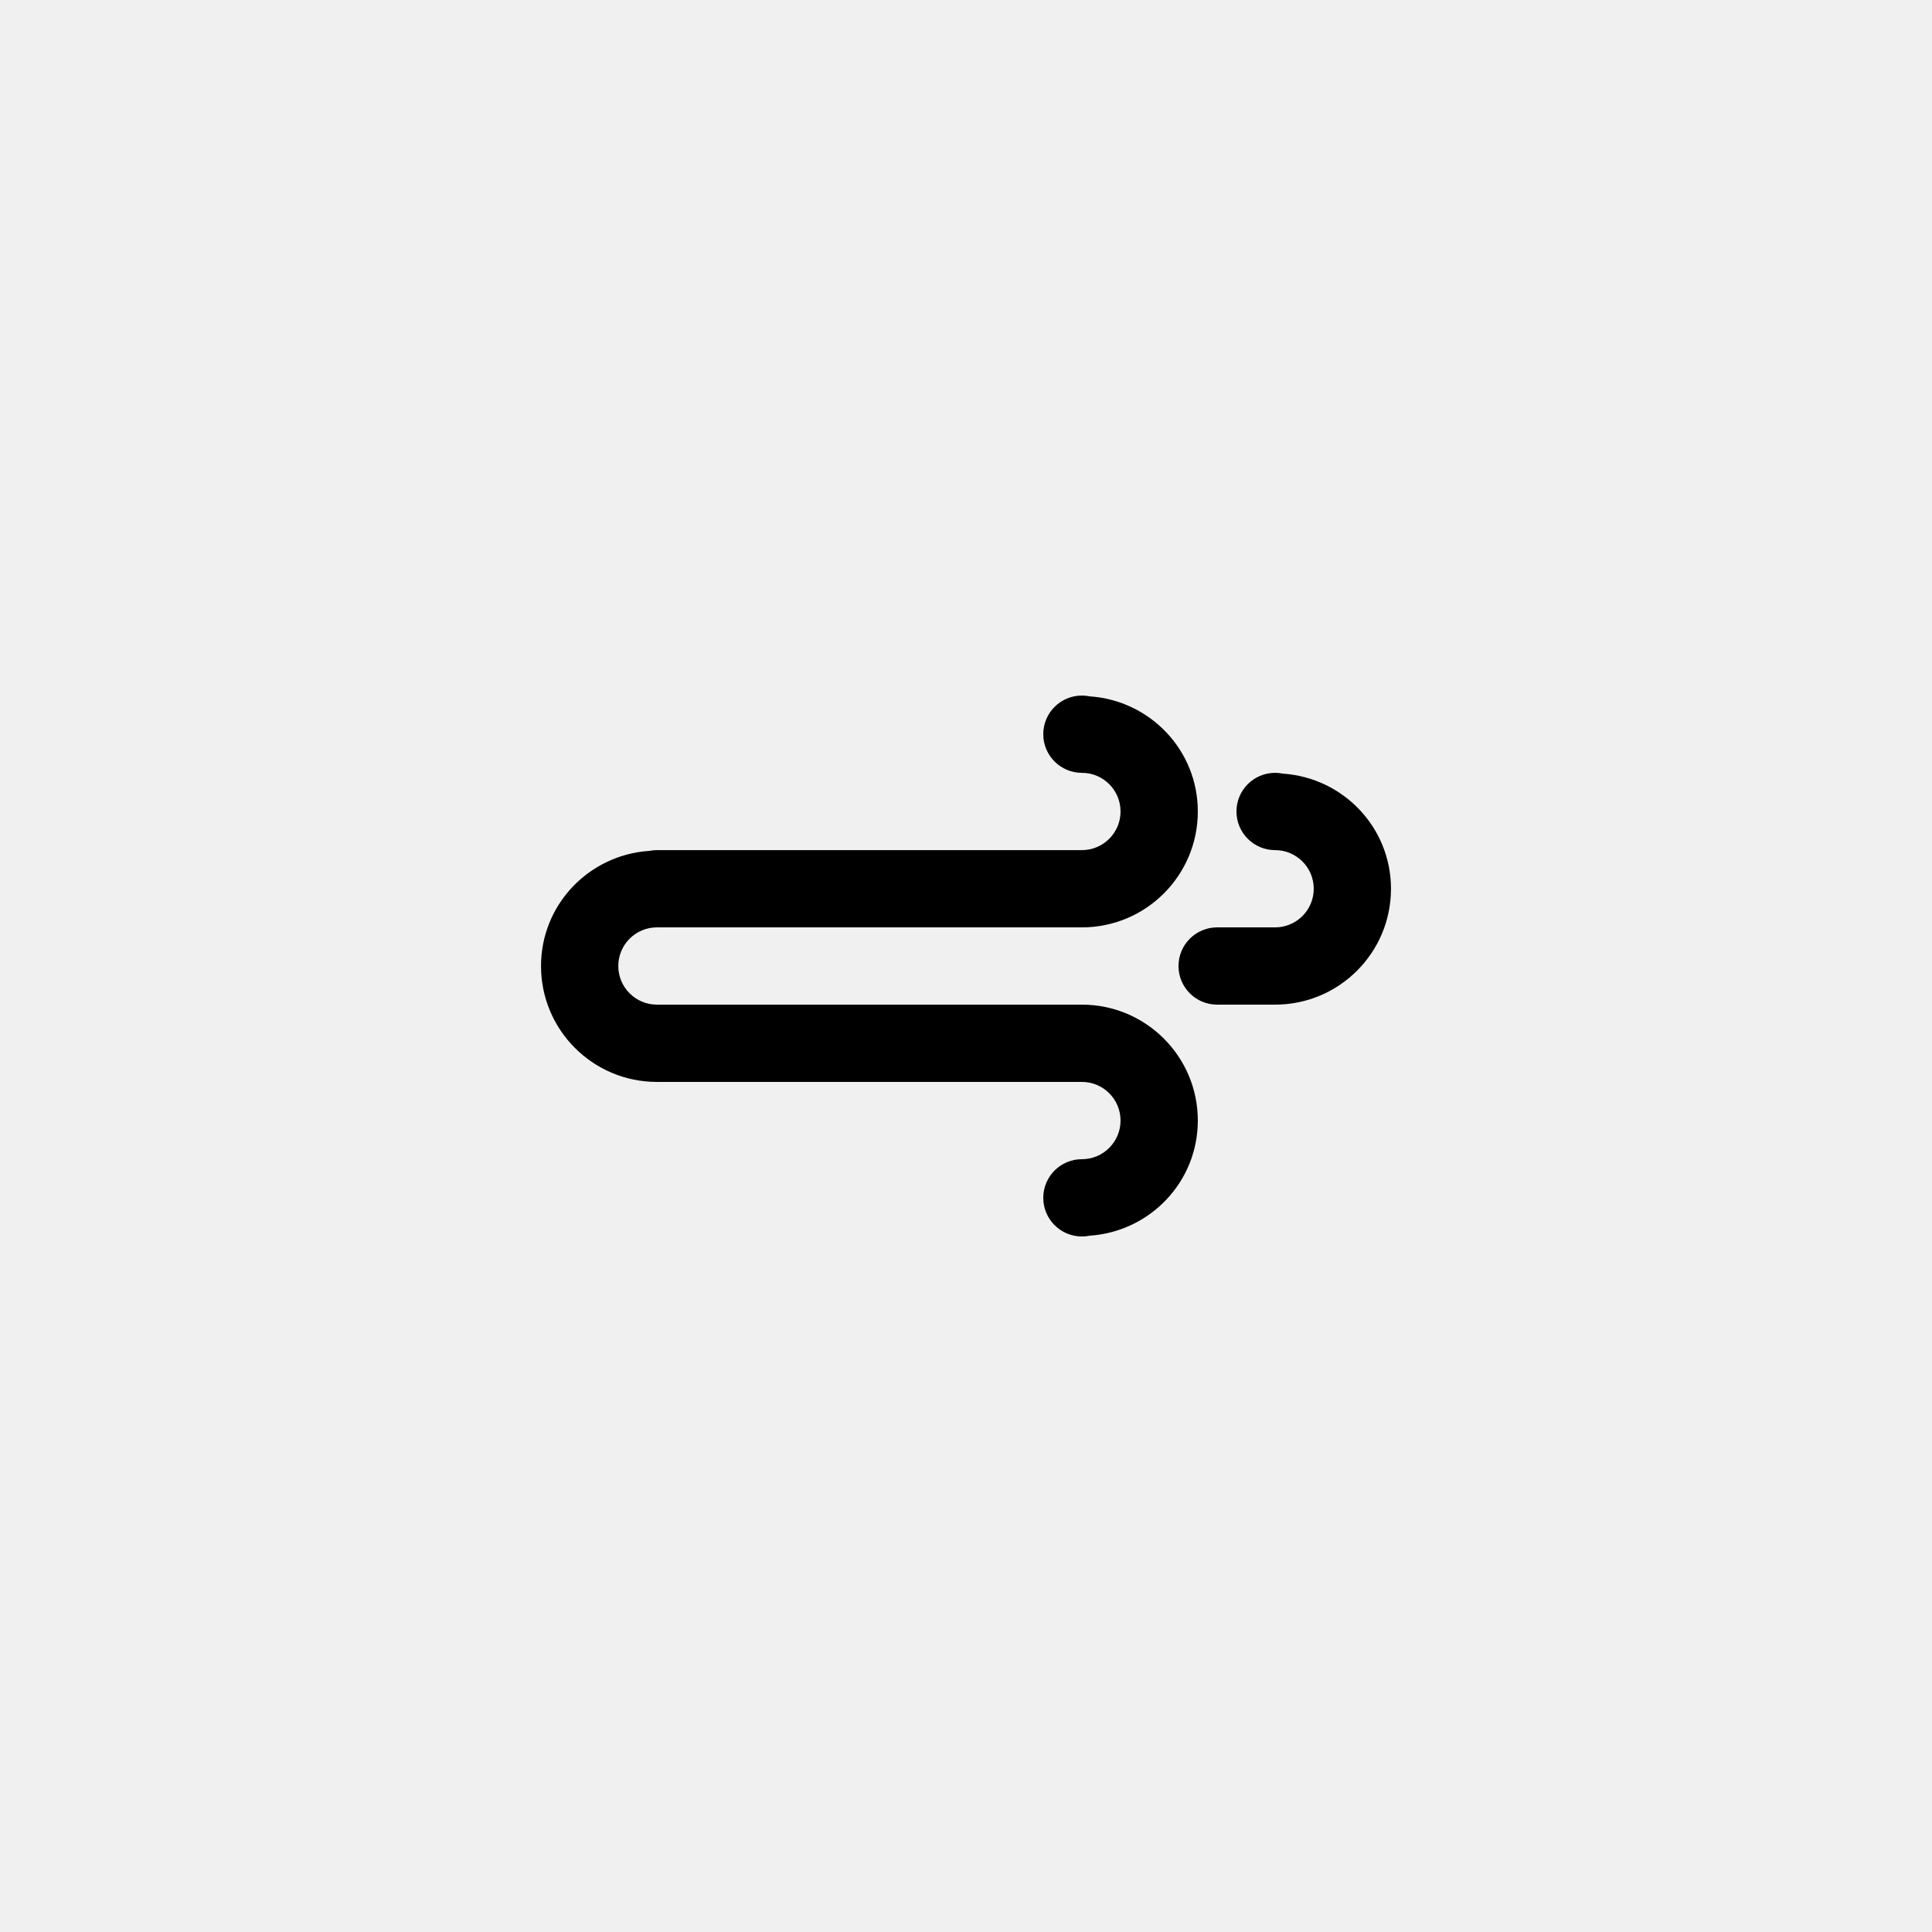
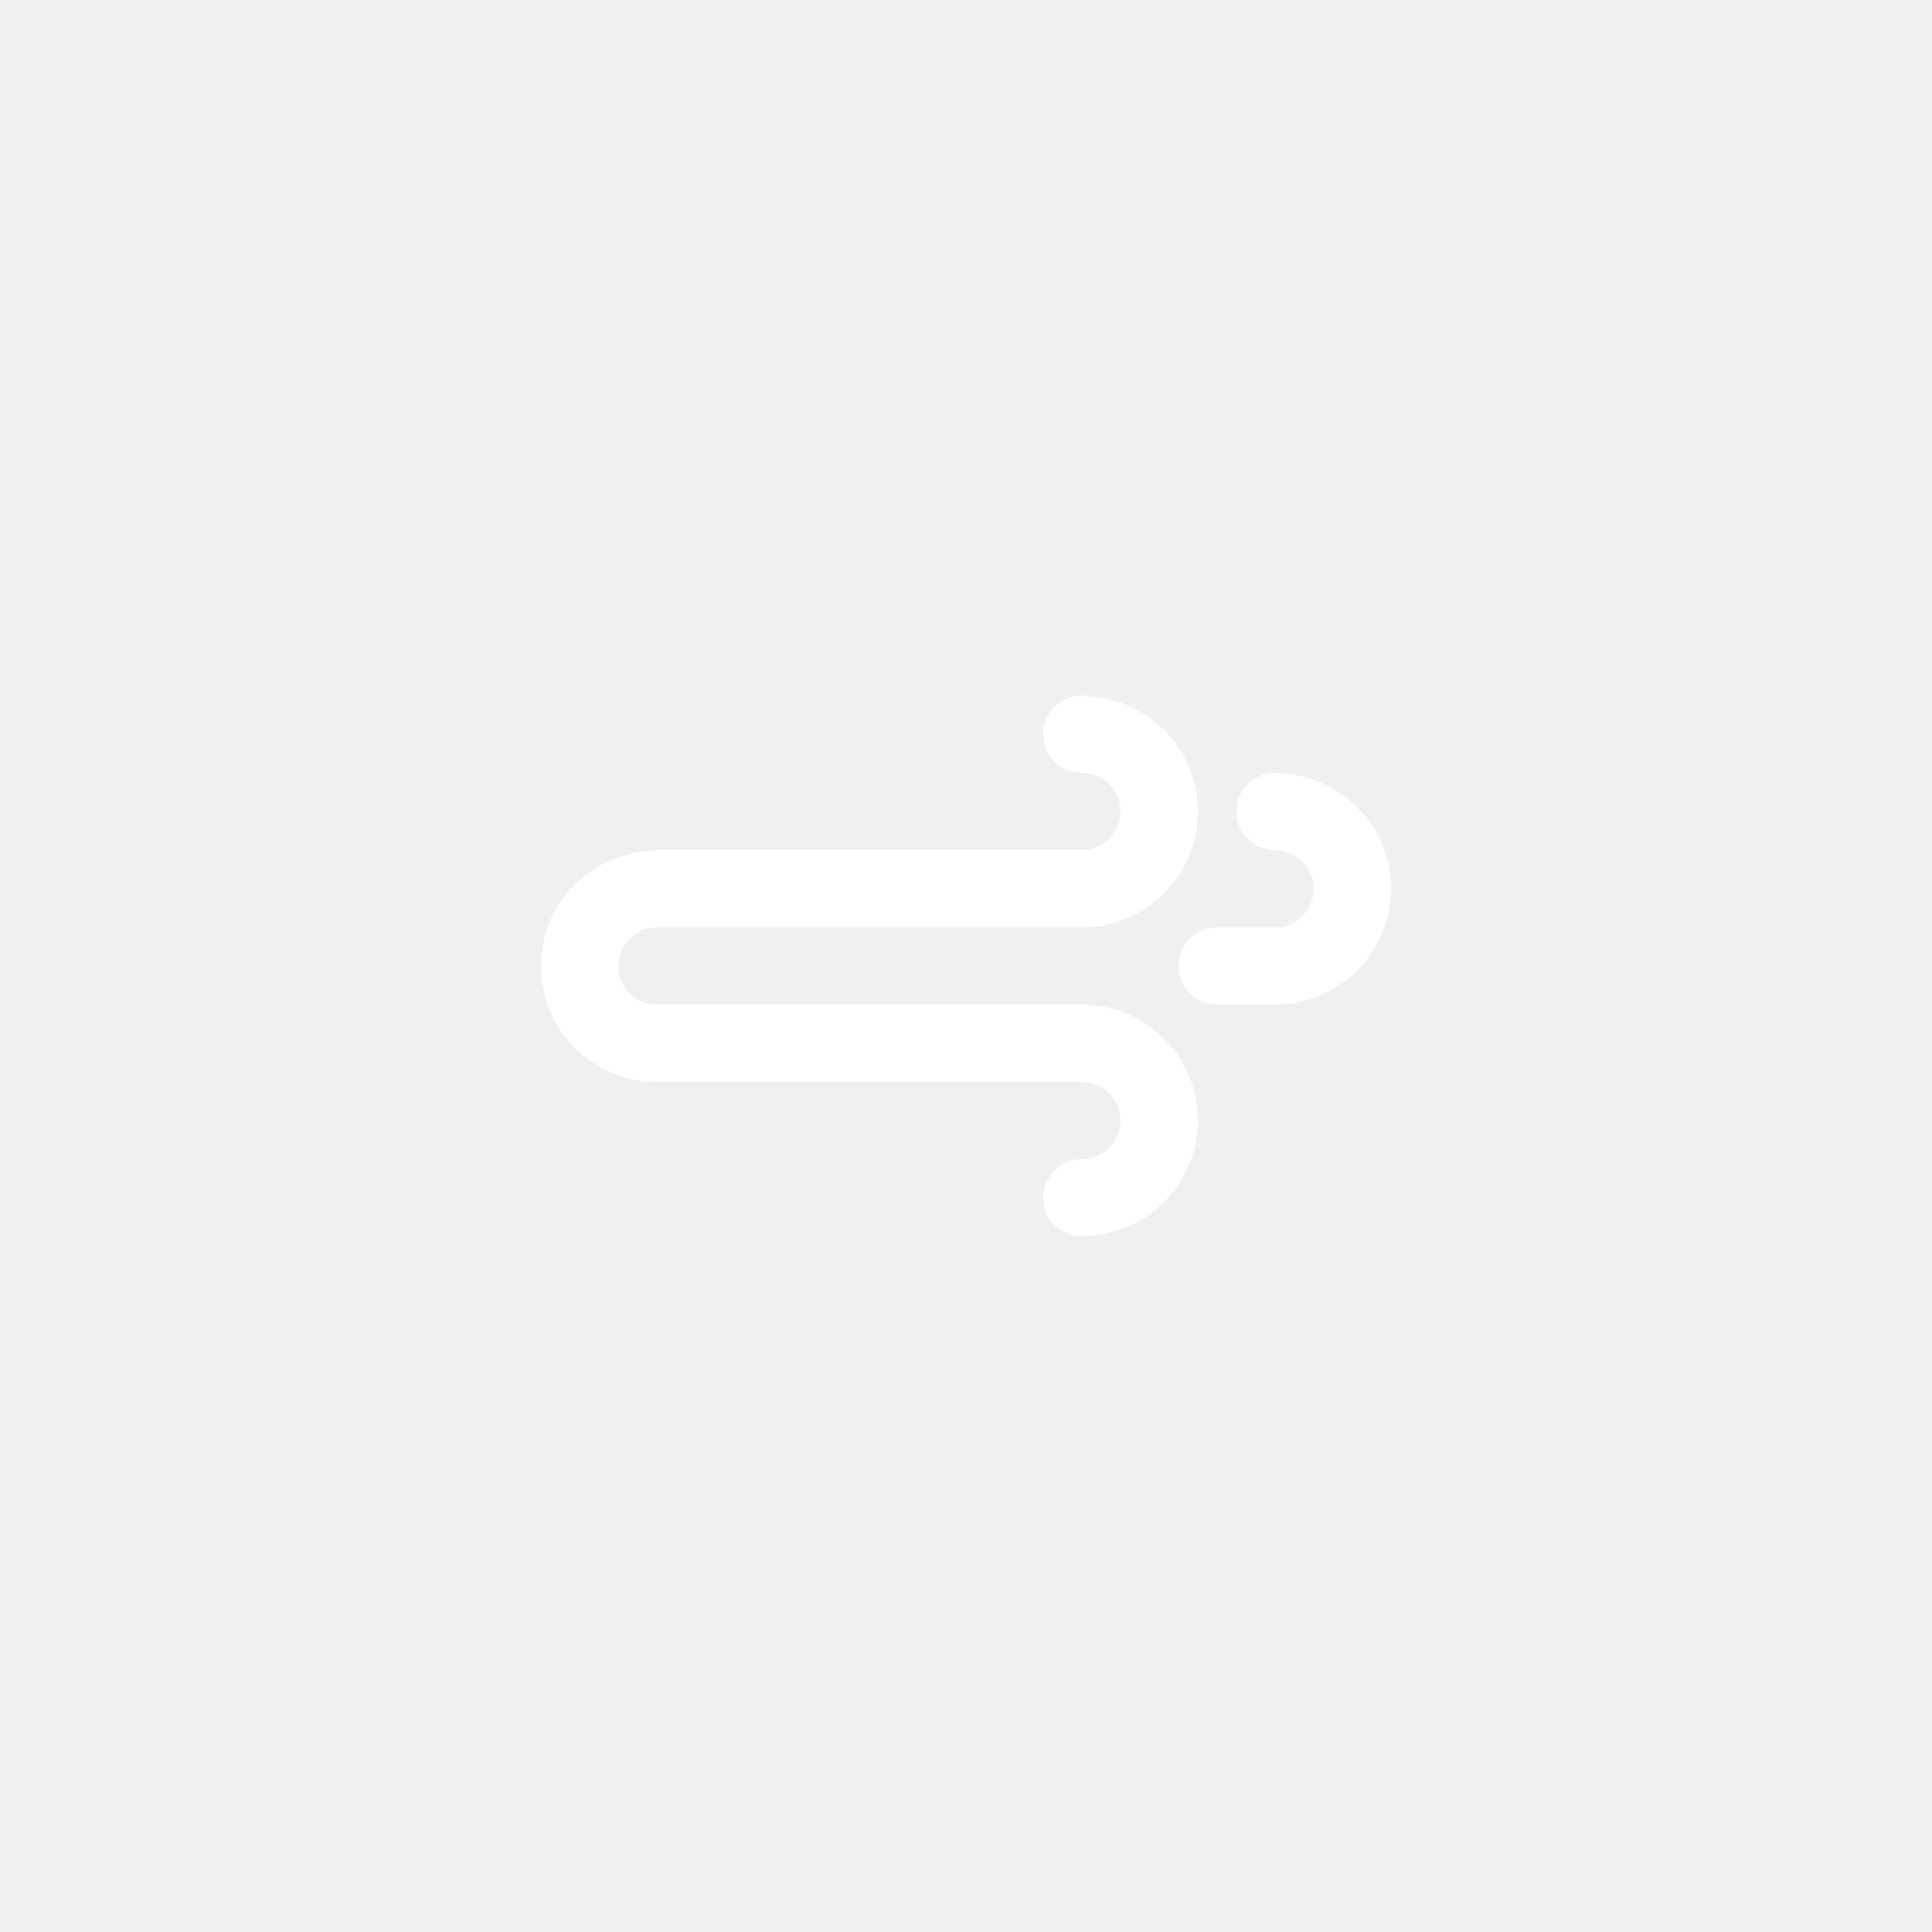
<svg xmlns="http://www.w3.org/2000/svg" version="1.1" id="Layer_1" x="0px" y="0px" width="100px" height="100px" viewBox="0 0 100 100" enable-background="new 0 0 100 100" xml:space="preserve">
-   <path fill="#000" fill-rule="evenodd" clip-rule="evenodd" d="M65.999,52L65.999,52h-3c-1.105,0-2-0.895-2-1.999s0.895-2,2-2h3  c1.104,0,2-0.896,2-1.999c0-1.105-0.896-2-2-2c-1.105,0-2-0.896-2-2s0.895-2,2-2c0.137,0,0.271,0.014,0.402,0.041  c3.121,0.211,5.596,2.783,5.596,5.959C71.997,49.314,69.312,52,65.999,52z M55.999,48.001h-2h-6.998H34.002  c-1.104,0-1.999,0.896-1.999,2S32.898,52,34.002,52h2h3.999h3h4h3h3.998h2c3.314,0,6,2.687,6,6c0,3.176-2.475,5.748-5.596,5.959  C56.272,63.986,56.138,64,55.999,64c-1.104,0-2-0.896-2-2c0-1.105,0.896-2,2-2c1.105,0,2-0.896,2-2s-0.895-2-2-2h-2h-3.998h-3h-4h-3  h-3.999h-2c-3.313,0-5.999-2.686-5.999-5.999c0-3.175,2.475-5.747,5.596-5.959c0.131-0.026,0.266-0.04,0.403-0.04l0,0h12.999h6.998  h2c1.105,0,2-0.896,2-2s-0.895-2-2-2c-1.104,0-2-0.895-2-2c0-1.104,0.896-2,2-2c0.139,0,0.273,0.015,0.404,0.041  c3.121,0.211,5.596,2.783,5.596,5.959C61.999,45.314,59.313,48.001,55.999,48.001z" />
+   <path fill="#fff" fill-rule="evenodd" clip-rule="evenodd" d="M65.999,52L65.999,52h-3c-1.105,0-2-0.895-2-1.999s0.895-2,2-2h3  c1.104,0,2-0.896,2-1.999c0-1.105-0.896-2-2-2c-1.105,0-2-0.896-2-2s0.895-2,2-2c0.137,0,0.271,0.014,0.402,0.041  c3.121,0.211,5.596,2.783,5.596,5.959C71.997,49.314,69.312,52,65.999,52z M55.999,48.001h-2h-6.998H34.002  c-1.104,0-1.999,0.896-1.999,2S32.898,52,34.002,52h2h3.999h3h4h3h3.998h2c3.314,0,6,2.687,6,6c0,3.176-2.475,5.748-5.596,5.959  C56.272,63.986,56.138,64,55.999,64c-1.104,0-2-0.896-2-2c0-1.105,0.896-2,2-2c1.105,0,2-0.896,2-2s-0.895-2-2-2h-2h-3.998h-3h-4h-3  h-3.999h-2c-3.313,0-5.999-2.686-5.999-5.999c0-3.175,2.475-5.747,5.596-5.959c0.131-0.026,0.266-0.04,0.403-0.04l0,0h12.999h6.998  h2c1.105,0,2-0.896,2-2s-0.895-2-2-2c-1.104,0-2-0.895-2-2c0-1.104,0.896-2,2-2c0.139,0,0.273,0.015,0.404,0.041  c3.121,0.211,5.596,2.783,5.596,5.959C61.999,45.314,59.313,48.001,55.999,48.001z" />
</svg>
